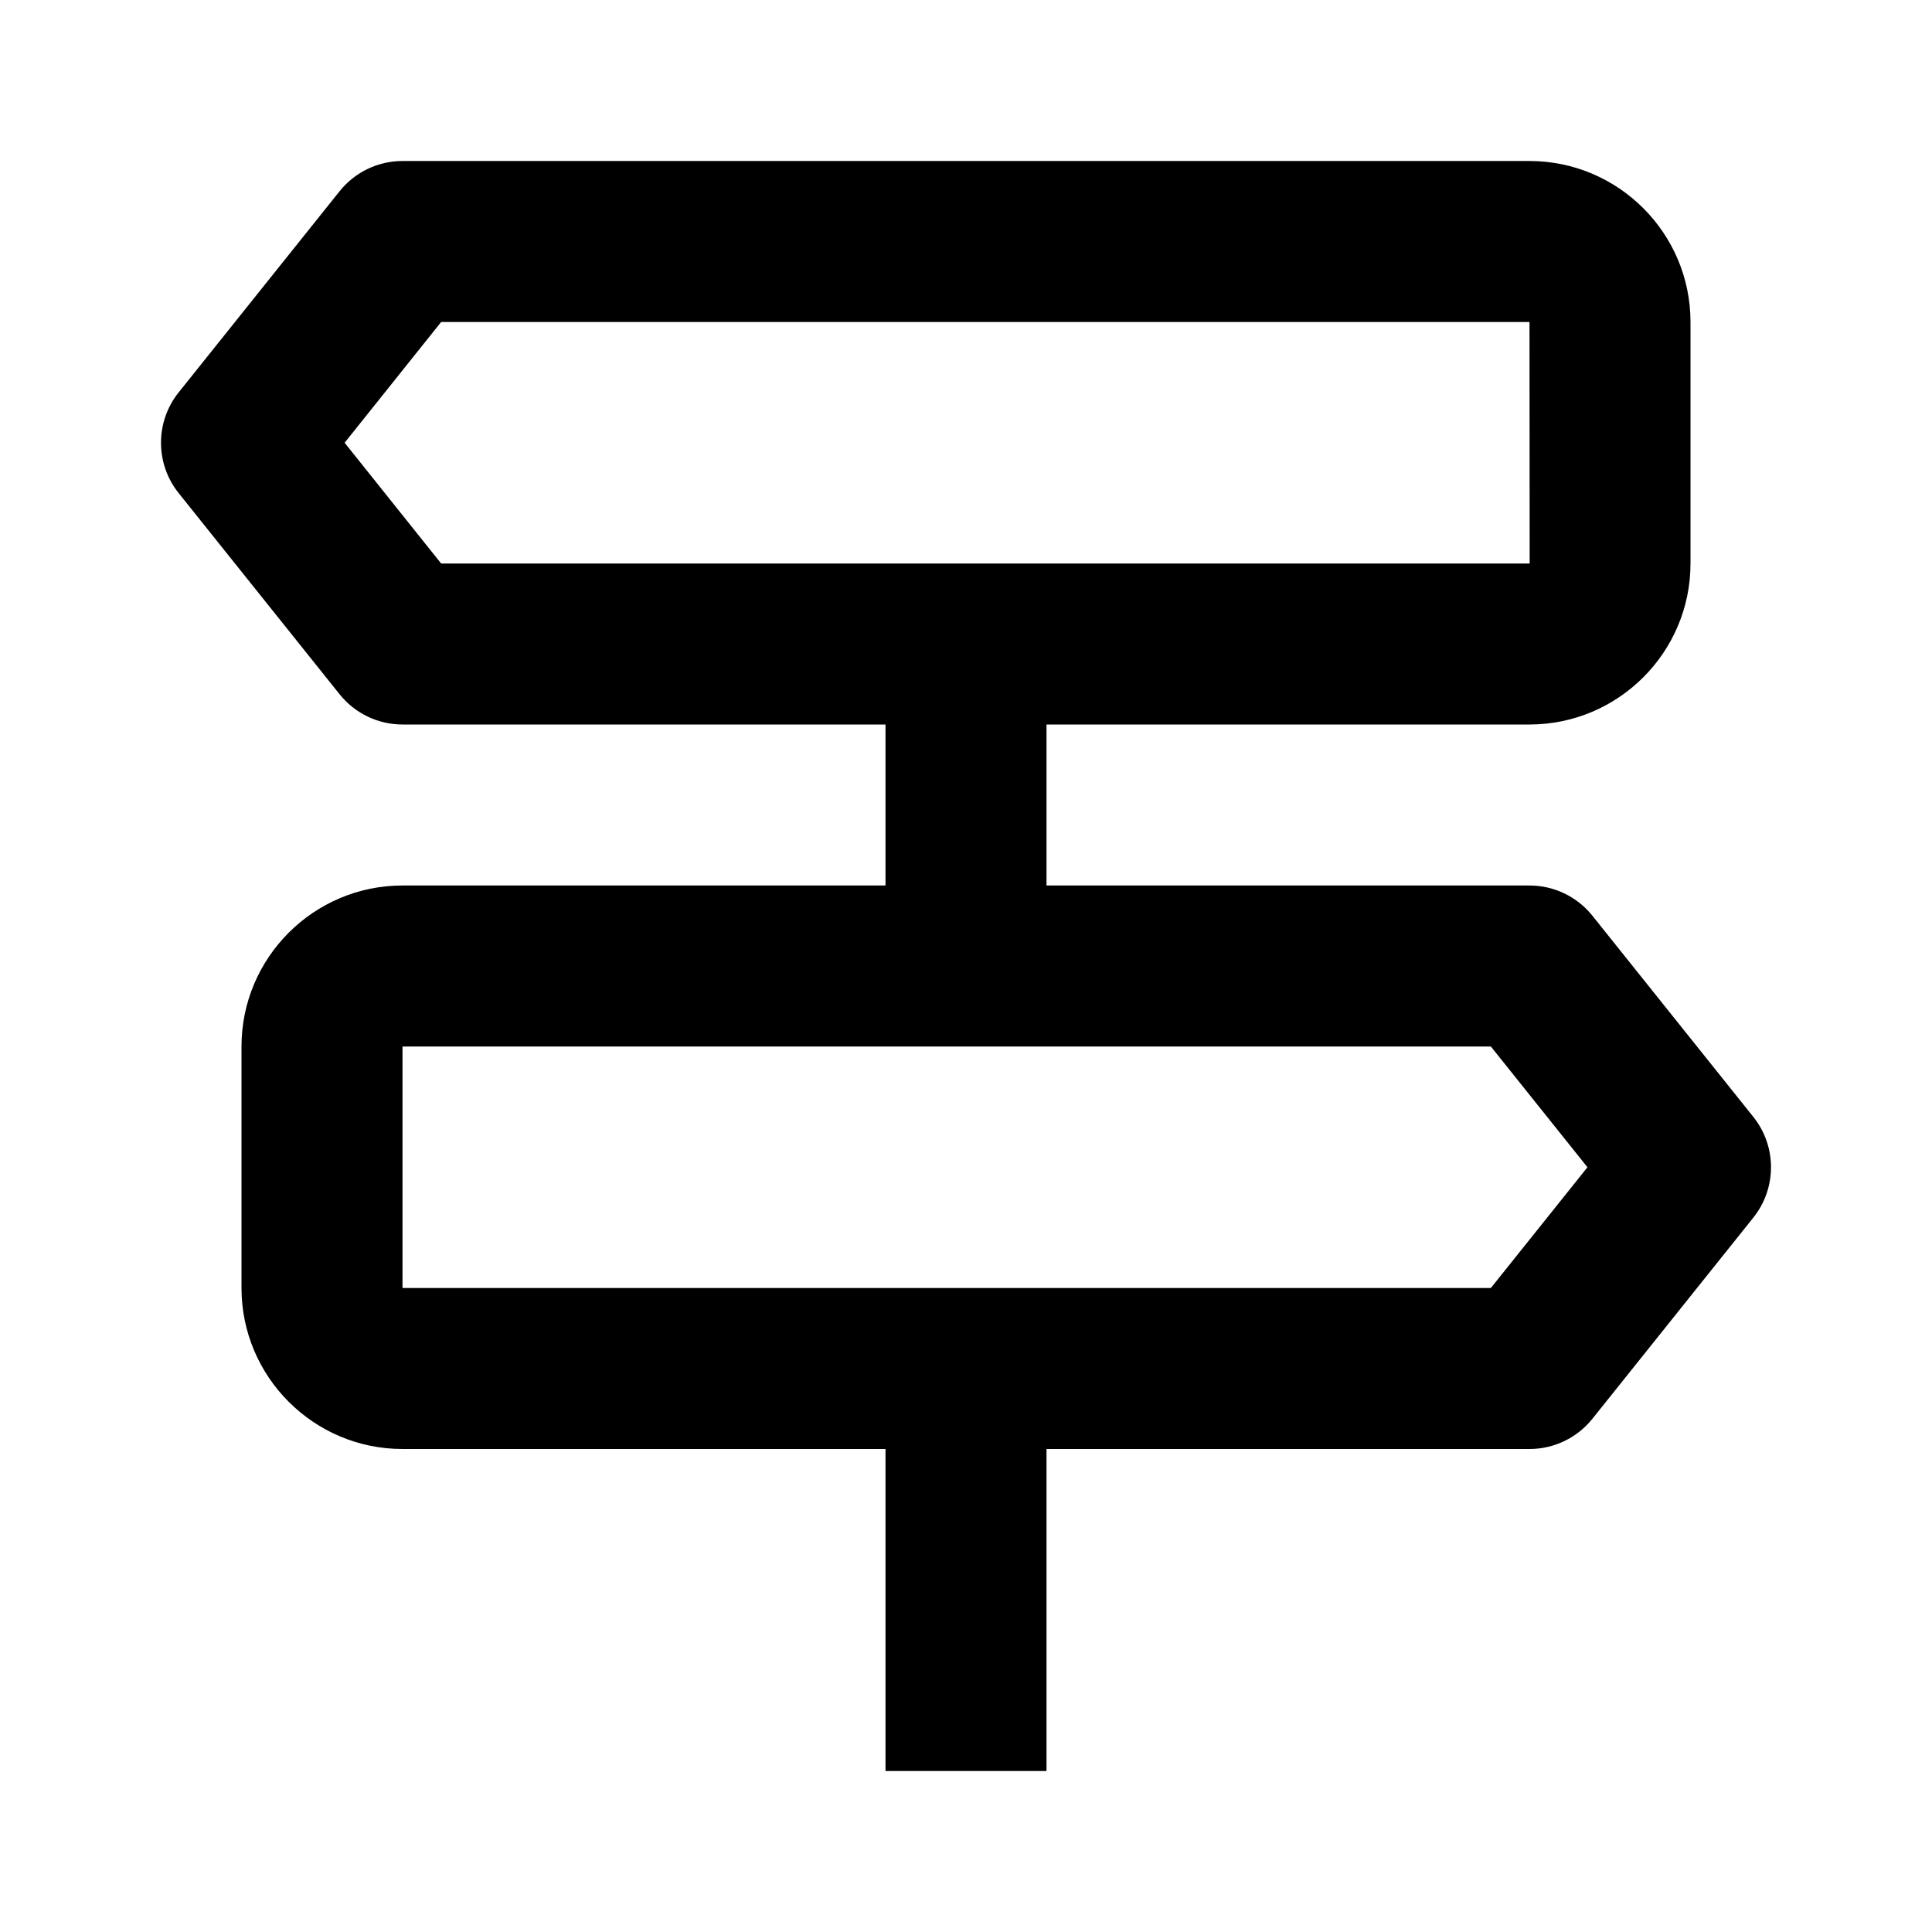
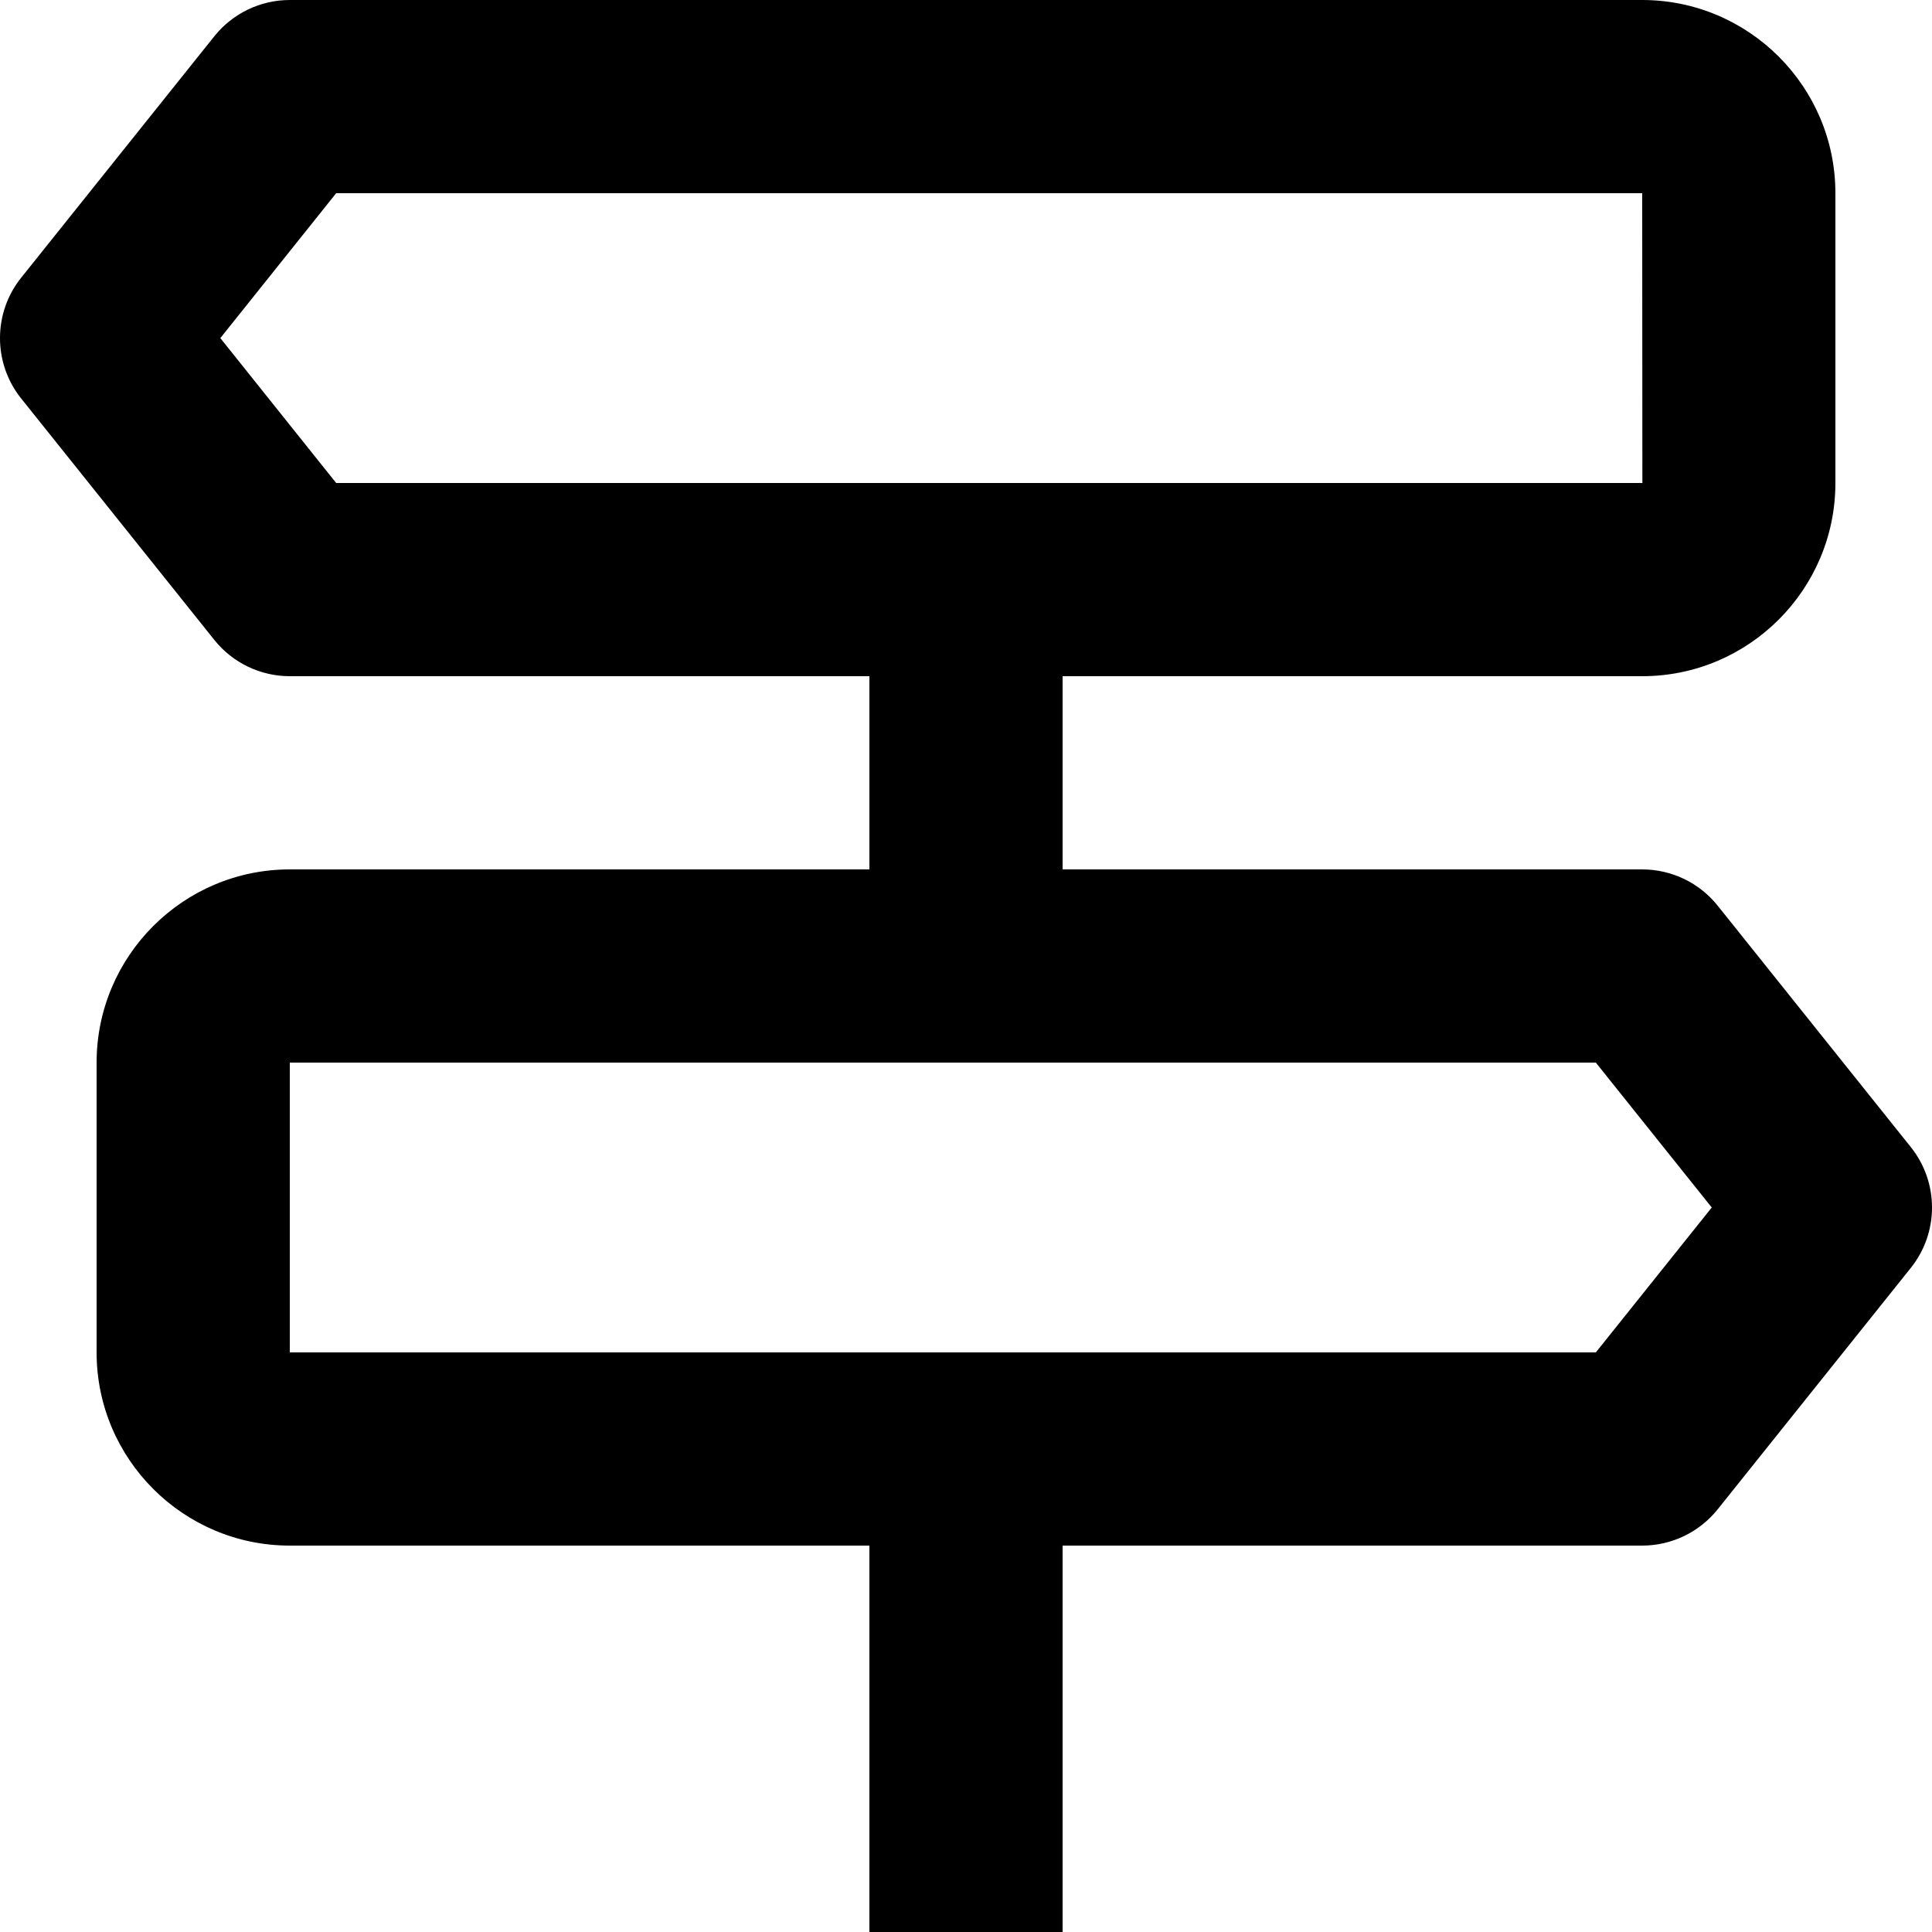
- <svg xmlns="http://www.w3.org/2000/svg" width="24" height="24" viewBox="0 0 24 24">
-   <path d="M21.781,13.875l-2-2.5C19.591,11.138,19.304,11,19,11h-6V9h6c1.103,0,2-0.897,2-2V4c0-1.103-0.897-2-2-2H5 C4.696,2,4.409,2.138,4.219,2.375l-2,2.5c-0.292,0.365-0.292,0.885,0,1.25l2,2.5C4.409,8.862,4.696,9,5,9h6v2H5 c-1.103,0-2,0.897-2,2v3c0,1.103,0.897,2,2,2h6v4h2v-4h6c0.304,0,0.591-0.138,0.781-0.375l2-2.5 C22.073,14.76,22.073,14.24,21.781,13.875z M4.281,5.5L5.48,4H19l0.002,3H5.48L4.281,5.5z M18.52,16H5v-3h13.52l1.2,1.5L18.52,16z" />
+ <svg xmlns="http://www.w3.org/2000/svg" viewBox="0 0 64 64" version="1.1">
+   <g id="Page-1" stroke="none" stroke-width="1" fill="none" fill-rule="evenodd">
+     <g id="bx-directions" fill="#000000" fill-rule="nonzero">
+       <path d="M63.299,38 L56.899,30 C56.291,29.242 55.373,28.8 54.4,28.8 L35.2,28.8 L35.2,22.4 L54.4,22.4 C57.93,22.4 60.8,19.53 60.8,16 L60.8,6.4 C60.8,2.87 57.93,0 54.4,0 L9.6,0 C8.627,0 7.709,0.442 7.101,1.2 L0.701,9.2 C-0.234,10.368 -0.234,12.032 0.701,13.2 L7.101,21.2 C7.709,21.958 8.627,22.4 9.6,22.4 L28.8,22.4 L28.8,28.8 L9.6,28.8 C6.07,28.8 3.2,31.67 3.2,35.2 L3.2,44.8 C3.2,48.33 6.07,51.2 9.6,51.2 L28.8,51.2 L28.8,64 L35.2,64 L35.2,51.2 L54.4,51.2 C55.373,51.2 56.291,50.758 56.899,50 L63.299,42 C64.234,40.832 64.234,39.168 63.299,38 Z M7.299,11.2 L11.136,6.4 L54.4,6.4 L54.406,16 L11.136,16 L7.299,11.2 Z M52.864,44.8 L9.6,44.8 L9.6,35.2 L52.864,35.2 L56.704,40 L52.864,44.8 Z" id="Shape" />
+     </g>
+   </g>
</svg>
